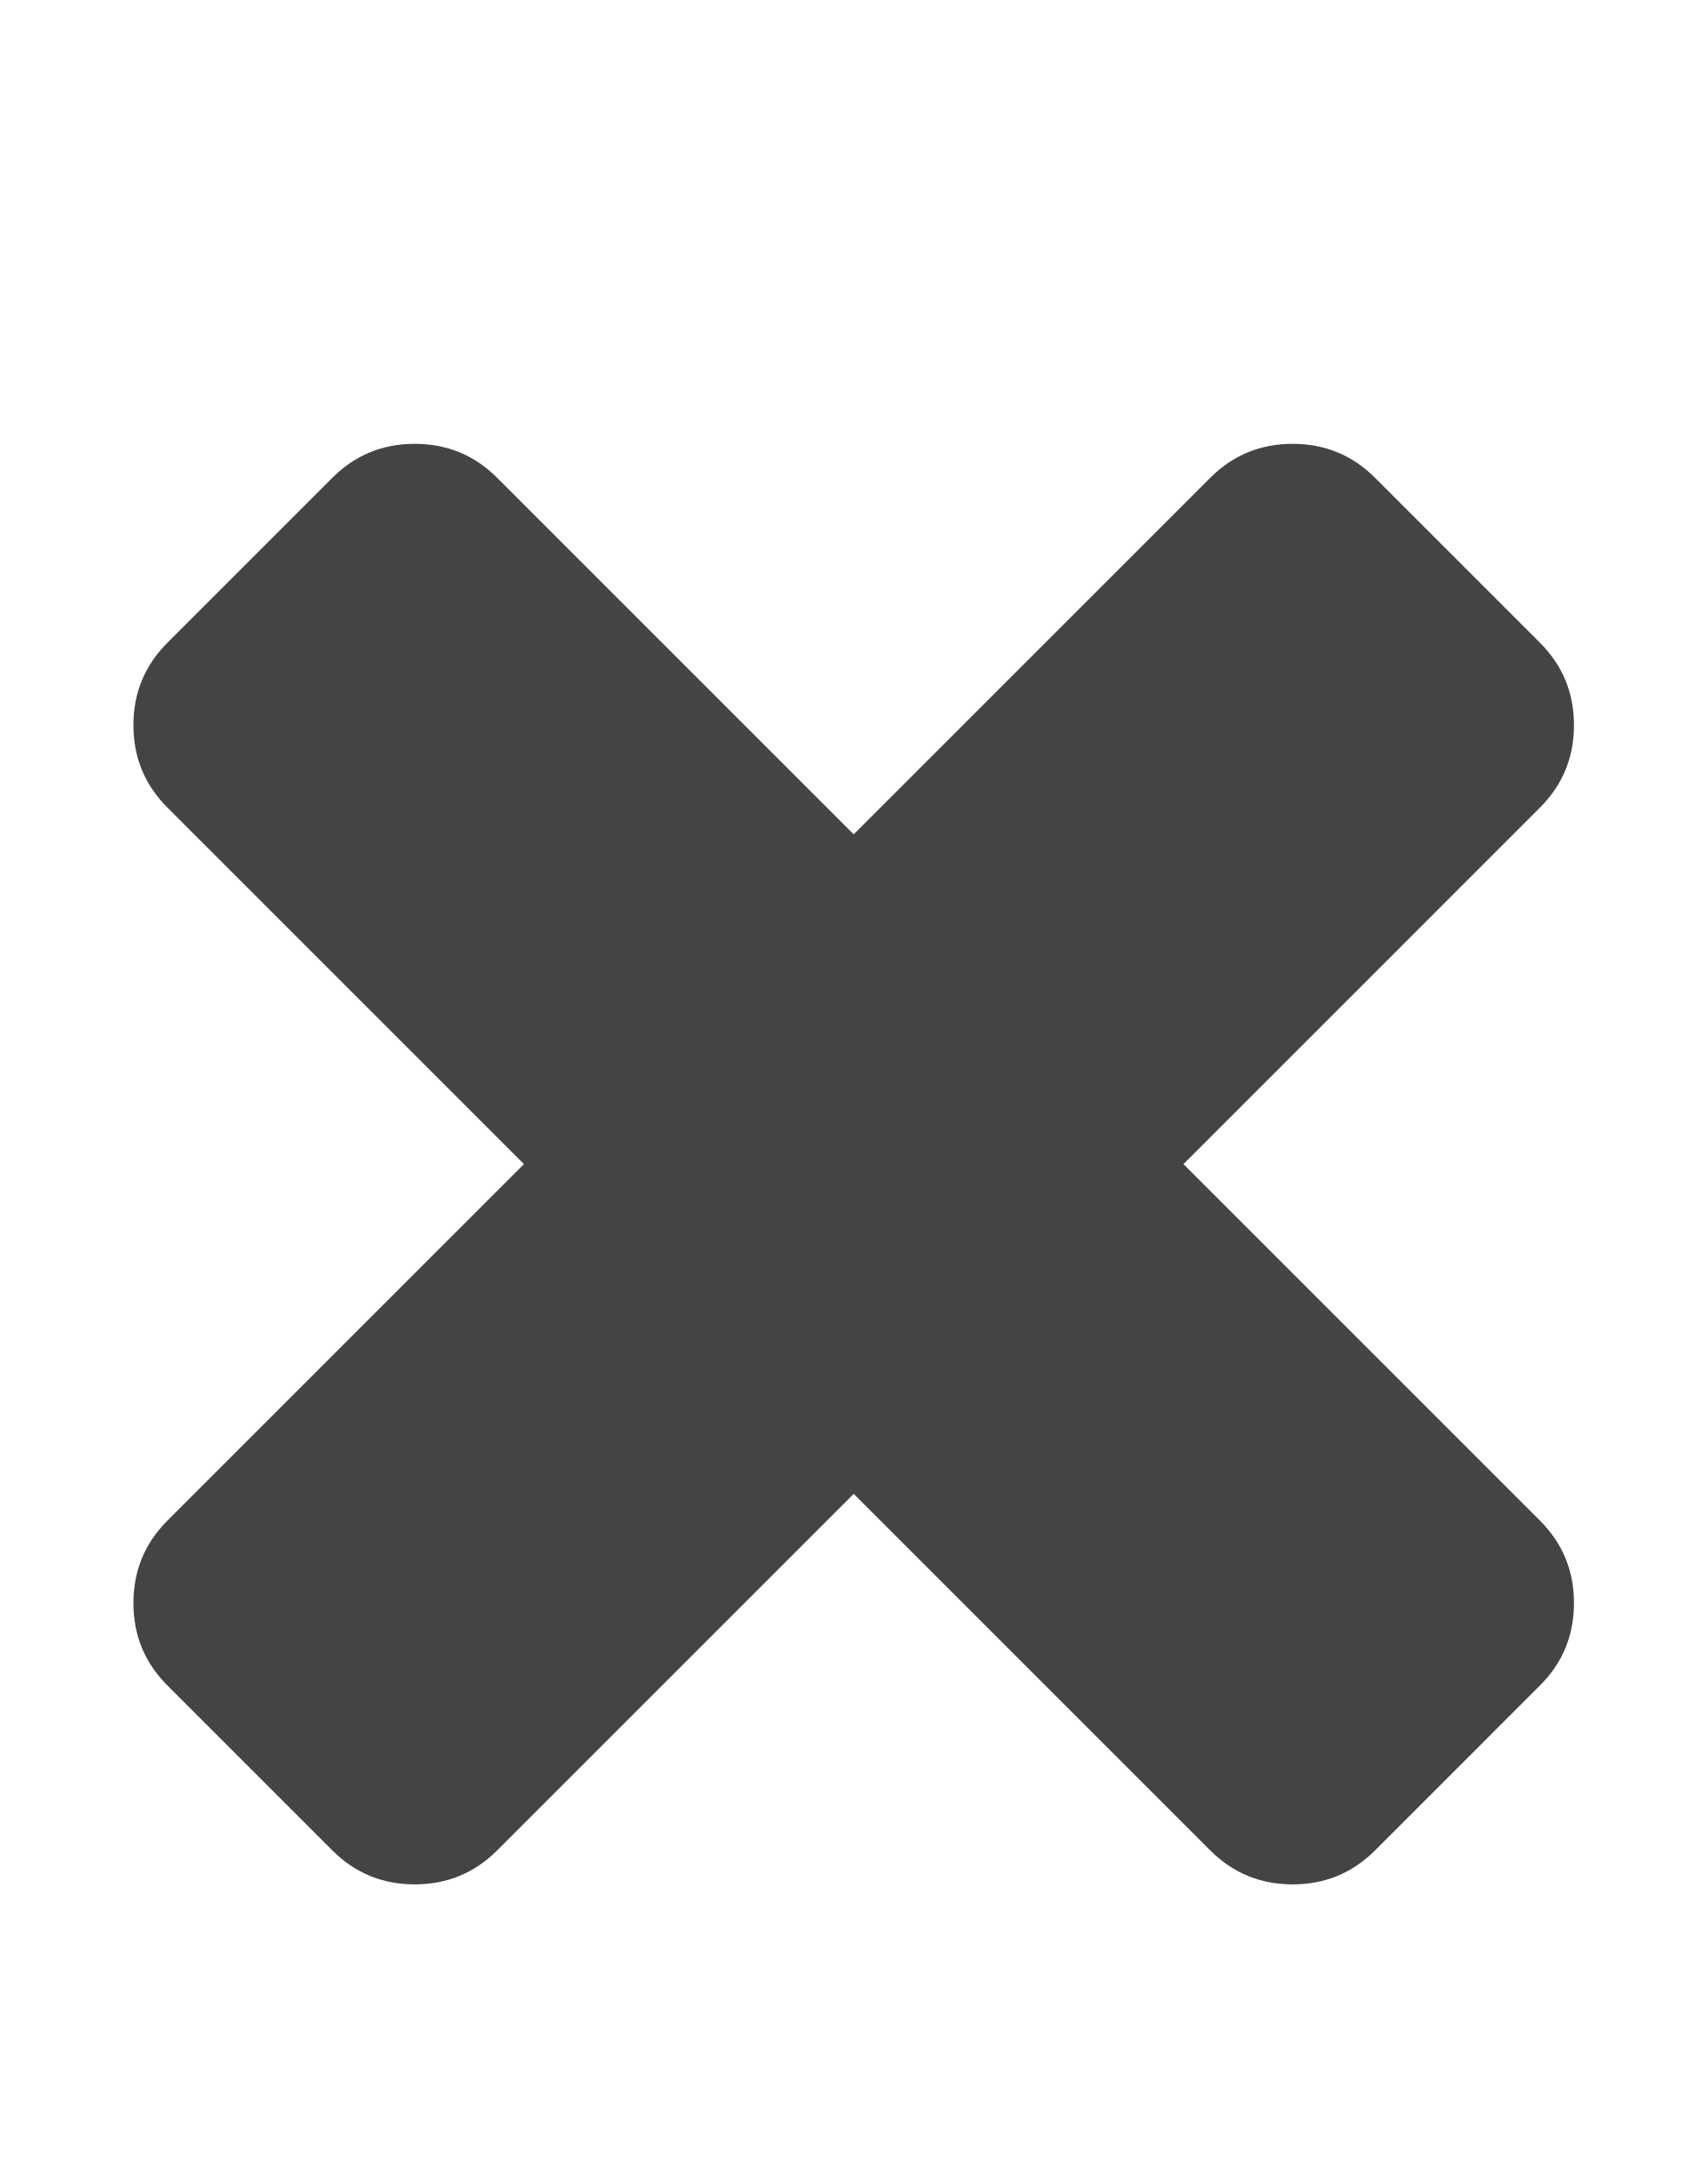
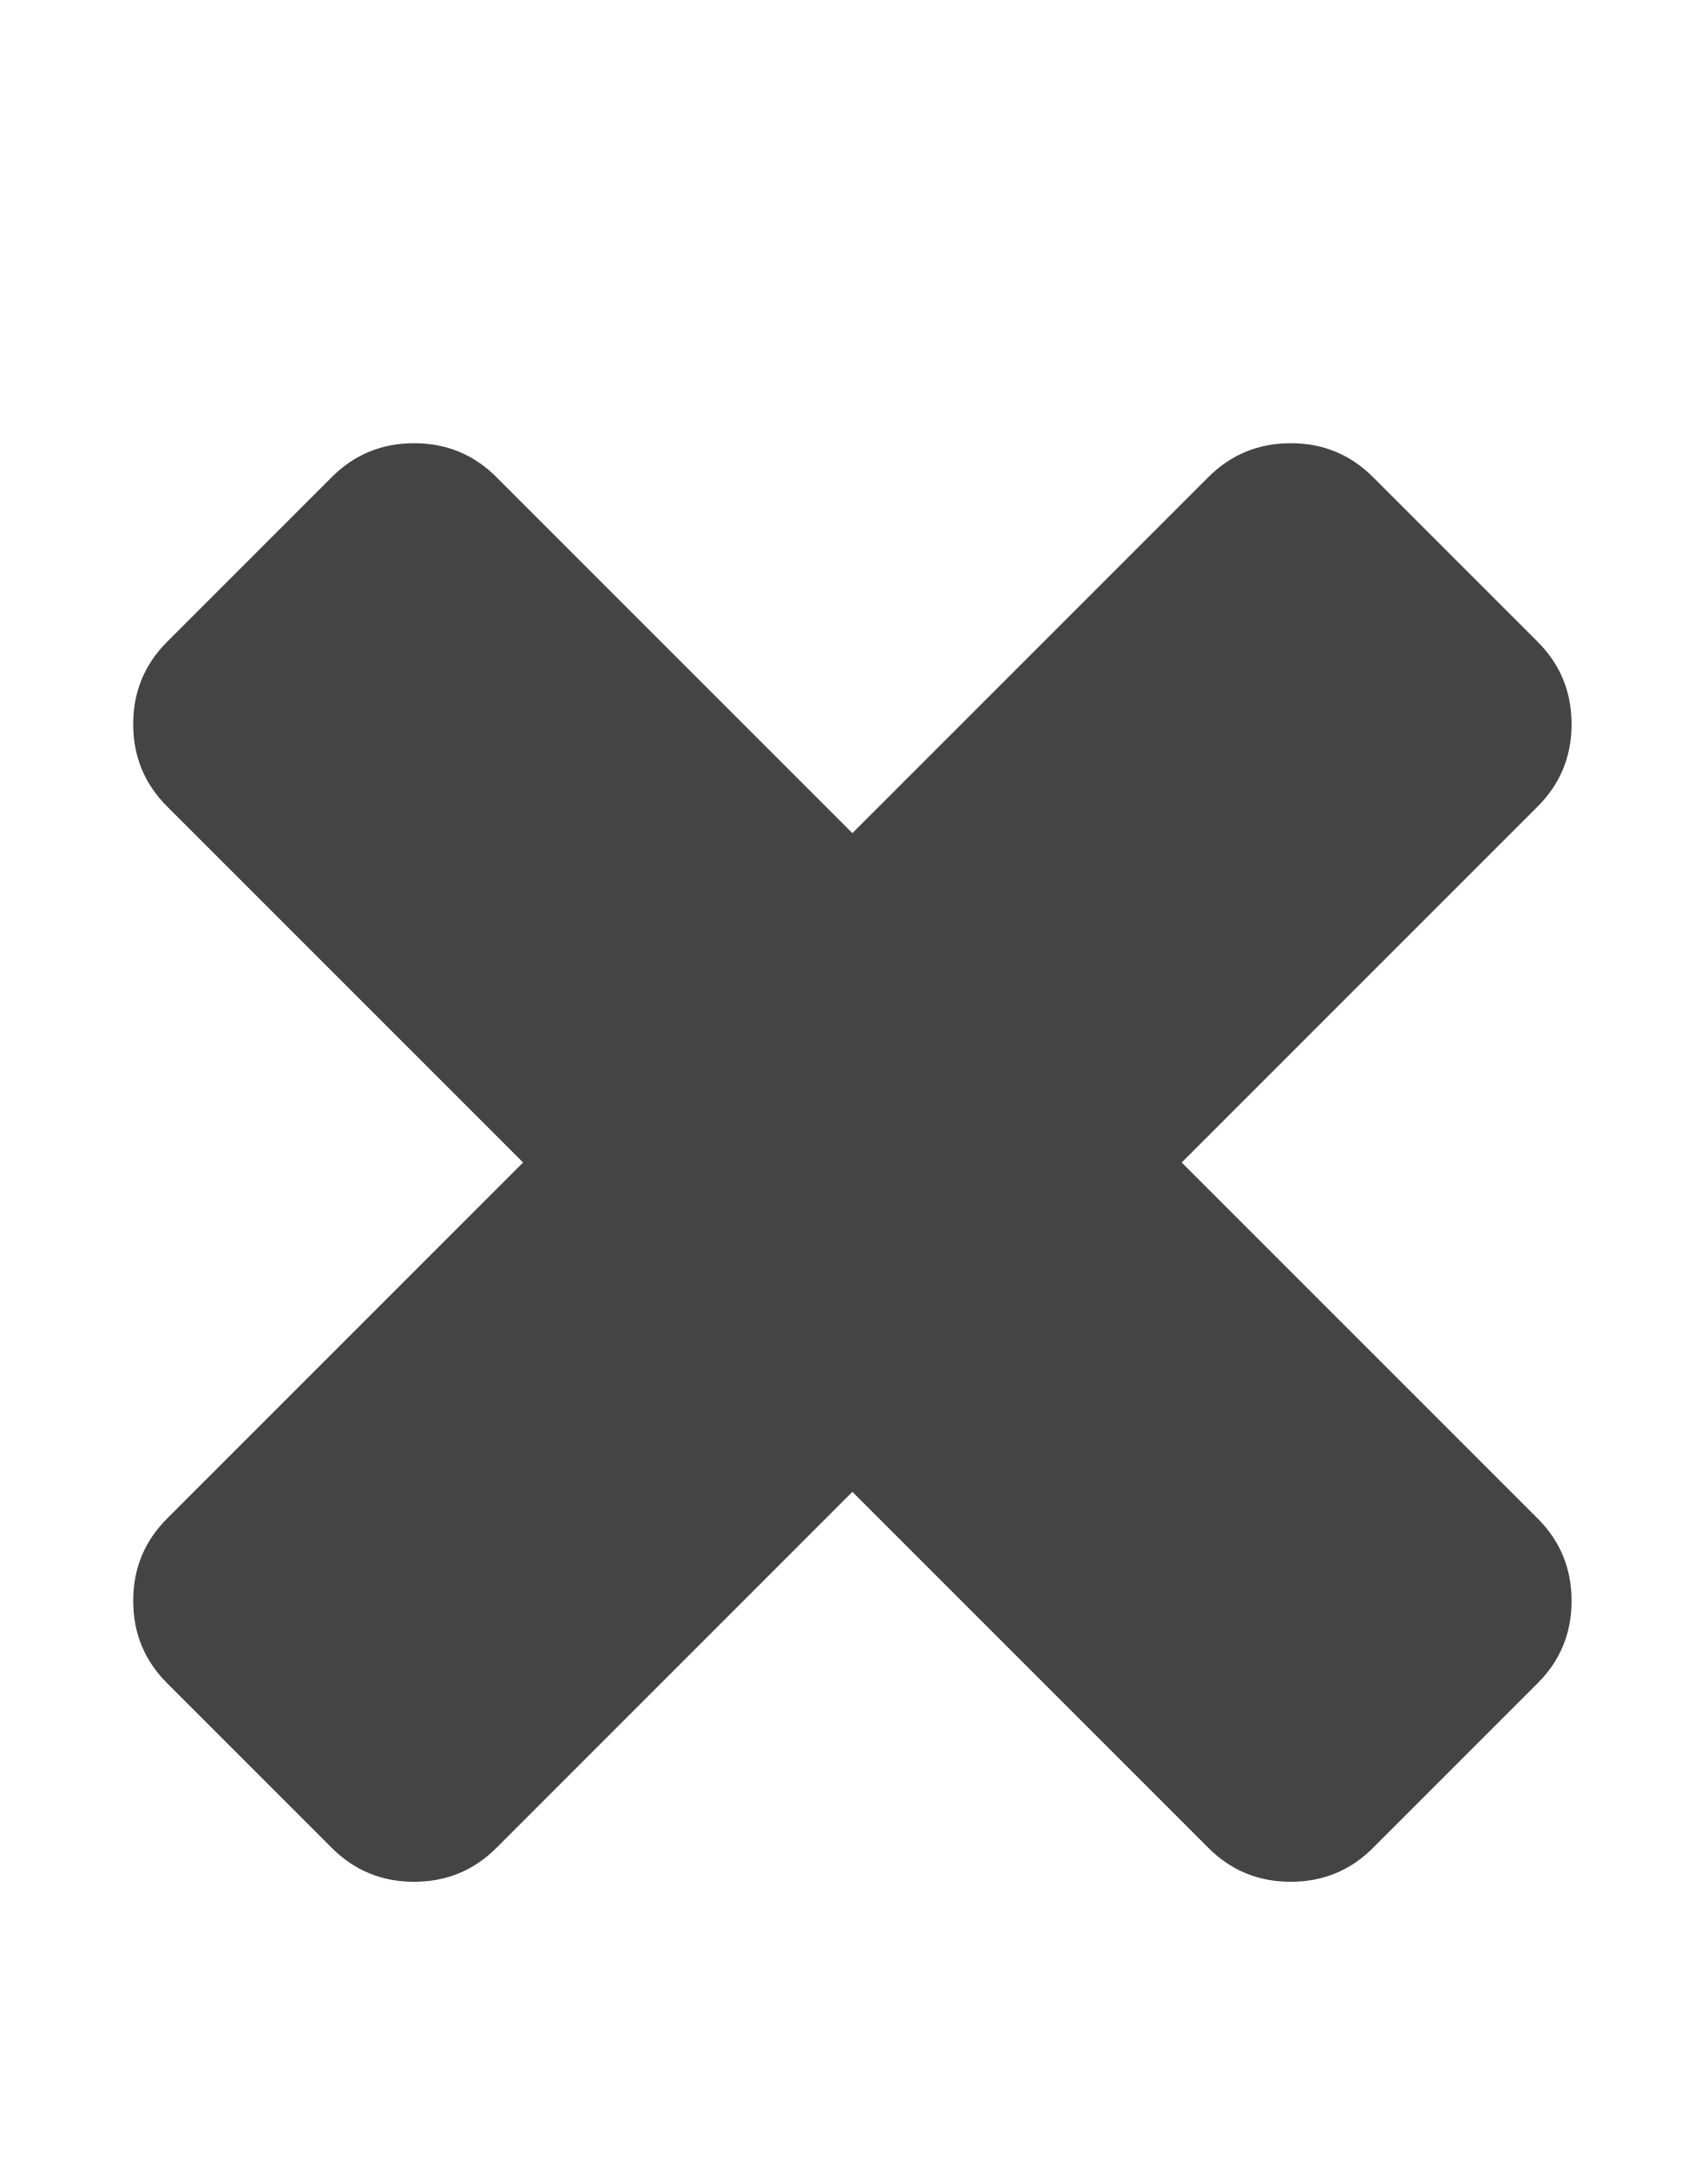
- <svg xmlns="http://www.w3.org/2000/svg" width="22" height="28" viewBox="0 0 22 28">
-   <path d="M20.281 20.656q0 .625-.438 1.062l-2.125 2.125q-.438.438-1.062.438t-1.062-.438l-4.594-4.594-4.594 4.594q-.438.438-1.062.438t-1.062-.438l-2.125-2.125q-.438-.438-.438-1.062t.438-1.062l4.594-4.594-4.594-4.594q-.438-.438-.438-1.062t.438-1.062l2.125-2.125q.438-.438 1.062-.438t1.062.438l4.594 4.594 4.594-4.594q.438-.438 1.062-.438t1.062.438l2.125 2.125q.438.438.438 1.062t-.438 1.062l-4.594 4.594 4.594 4.594q.438.438.438 1.062z" fill="#444" />
+ <svg xmlns="http://www.w3.org/2000/svg" version="1.1" width="403" height="512" viewBox="0 0 403 512">
+   <path d="M370.857 377.714q0 11.428-8 19.428l-38.857 38.857q-8 8-19.428 8t-19.428-8l-84-84-84 84q-8 8-19.428 8t-19.428-8l-38.857-38.857q-8-8-8-19.428t8-19.428l84-84-84-84q-8-8-8-19.428t8-19.428l38.857-38.857q8-8 19.428-8t19.428 8l84 84 84-84q8-8 19.428-8t19.428 8l38.857 38.857q8 8 8 19.428t-8 19.428l-84 84 84 84q8 8 8 19.428z" fill="#444444" />
</svg>
